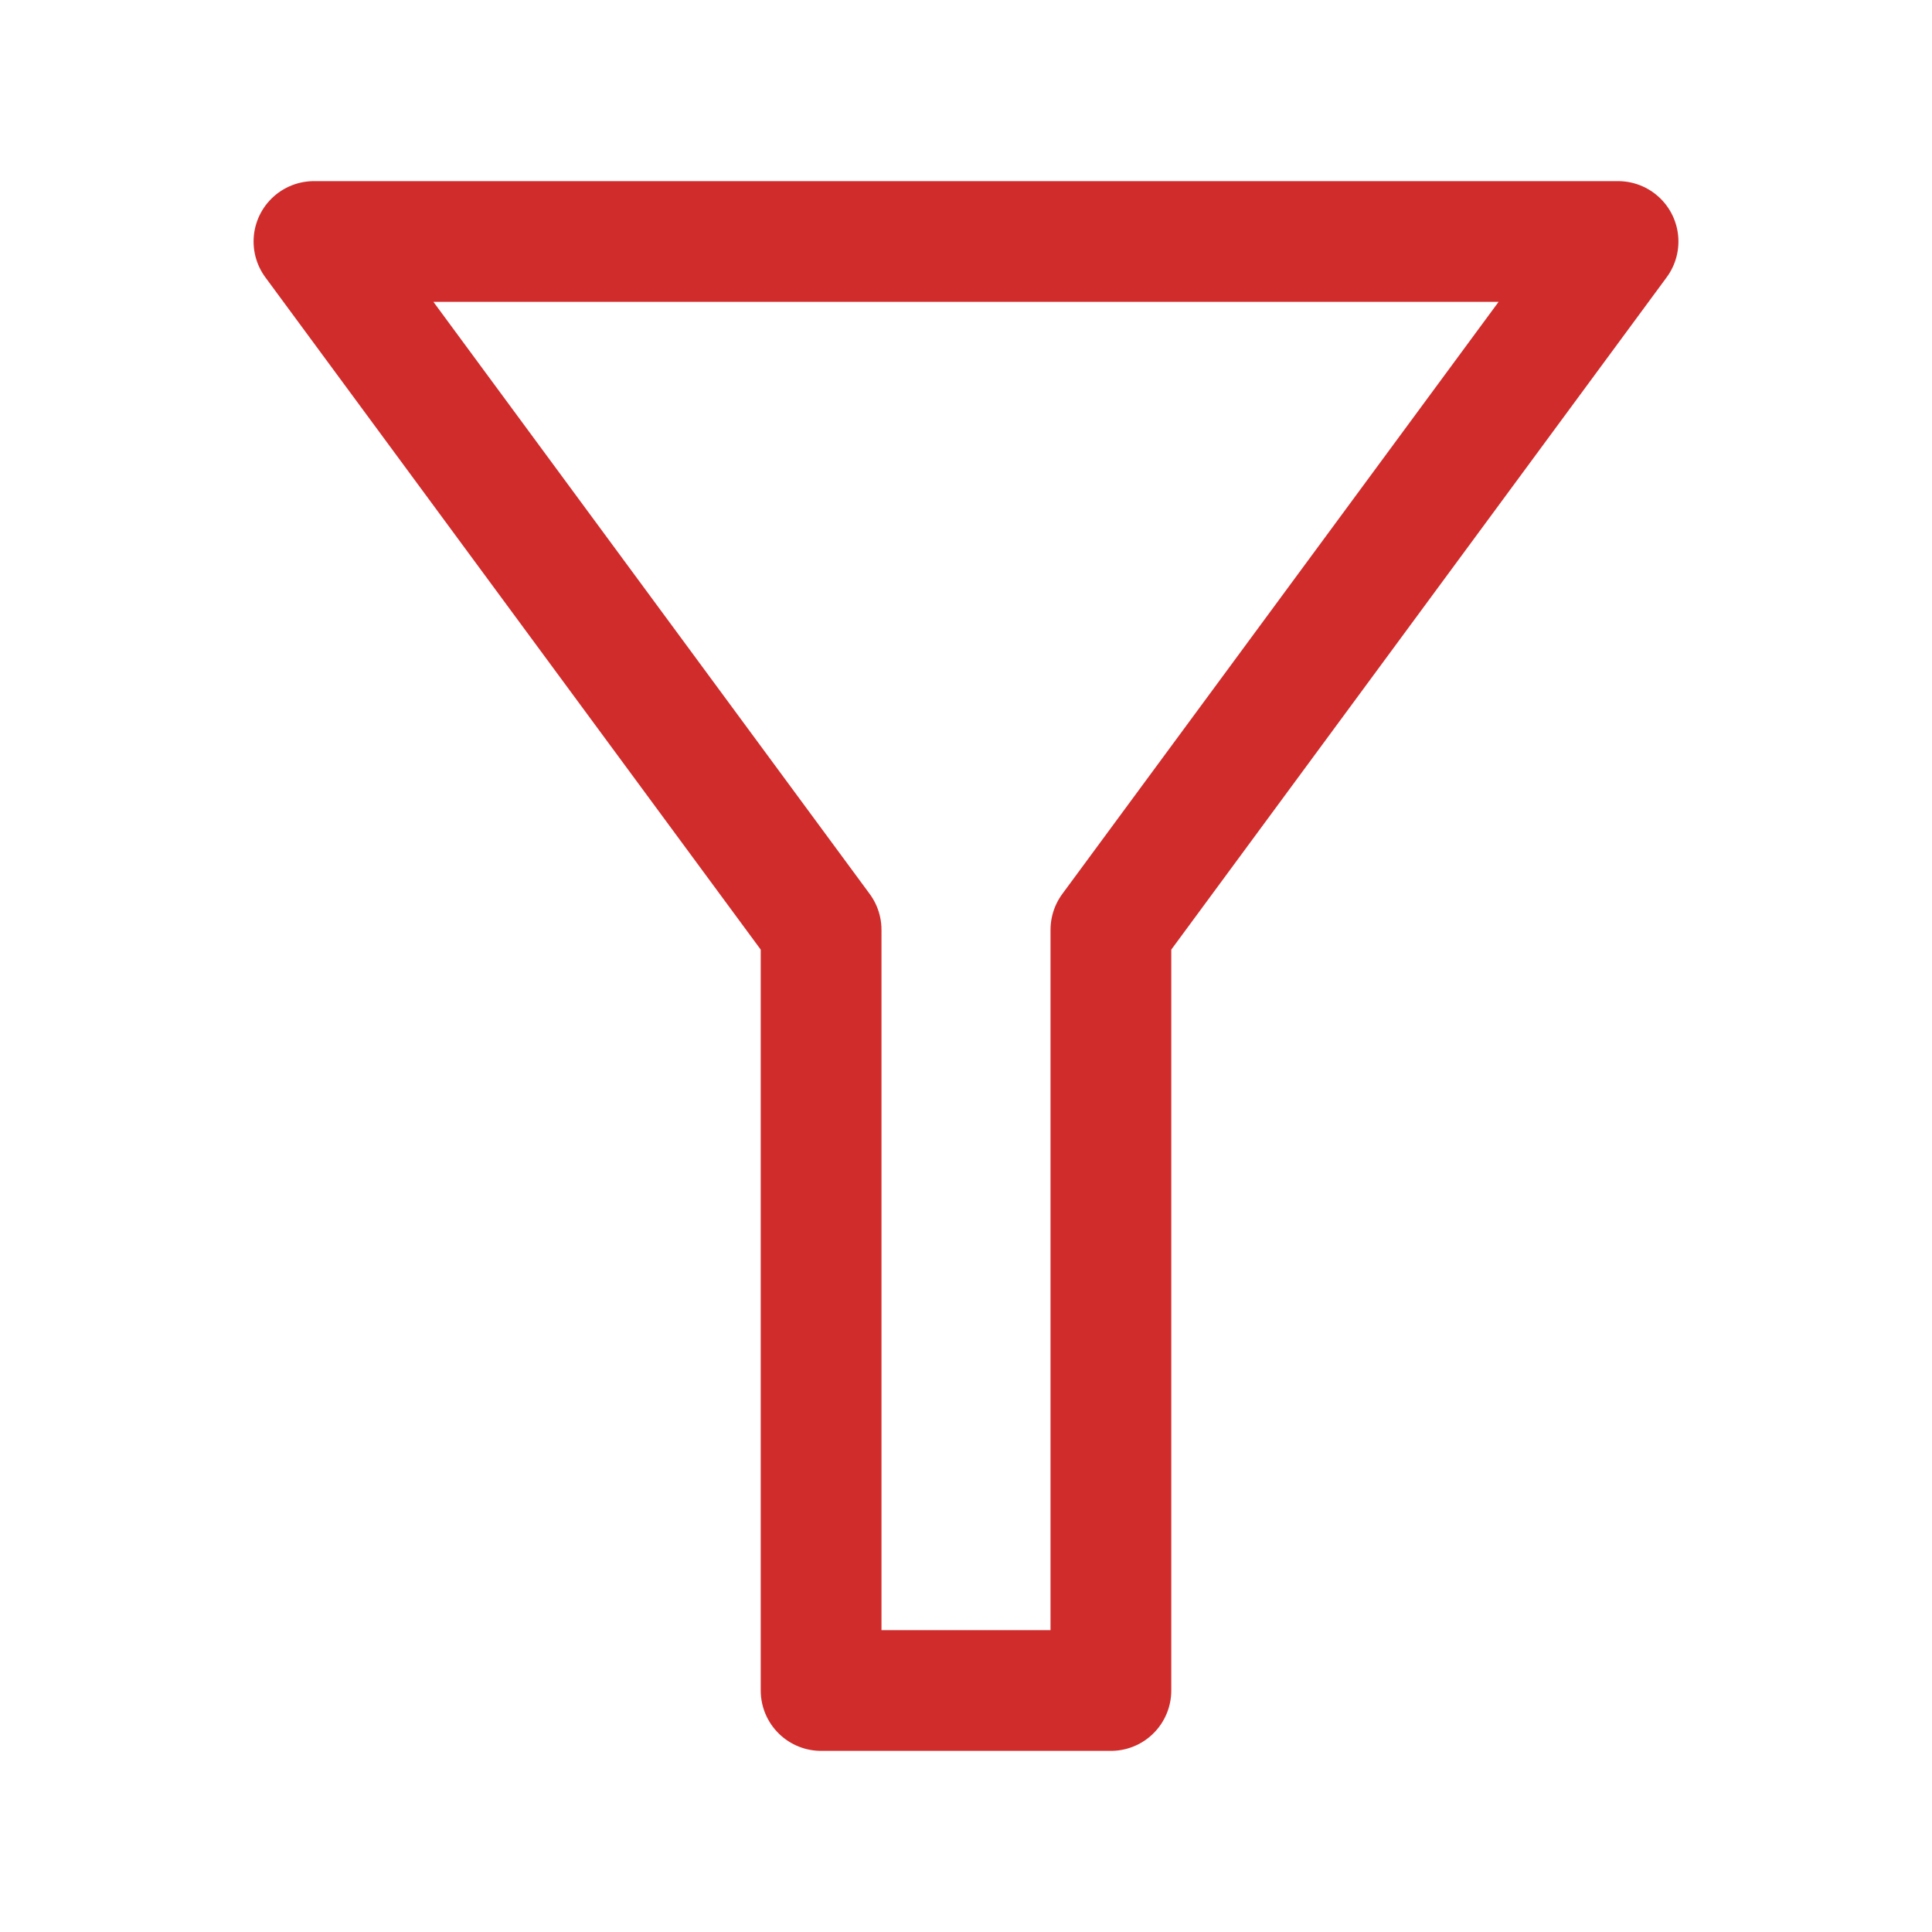
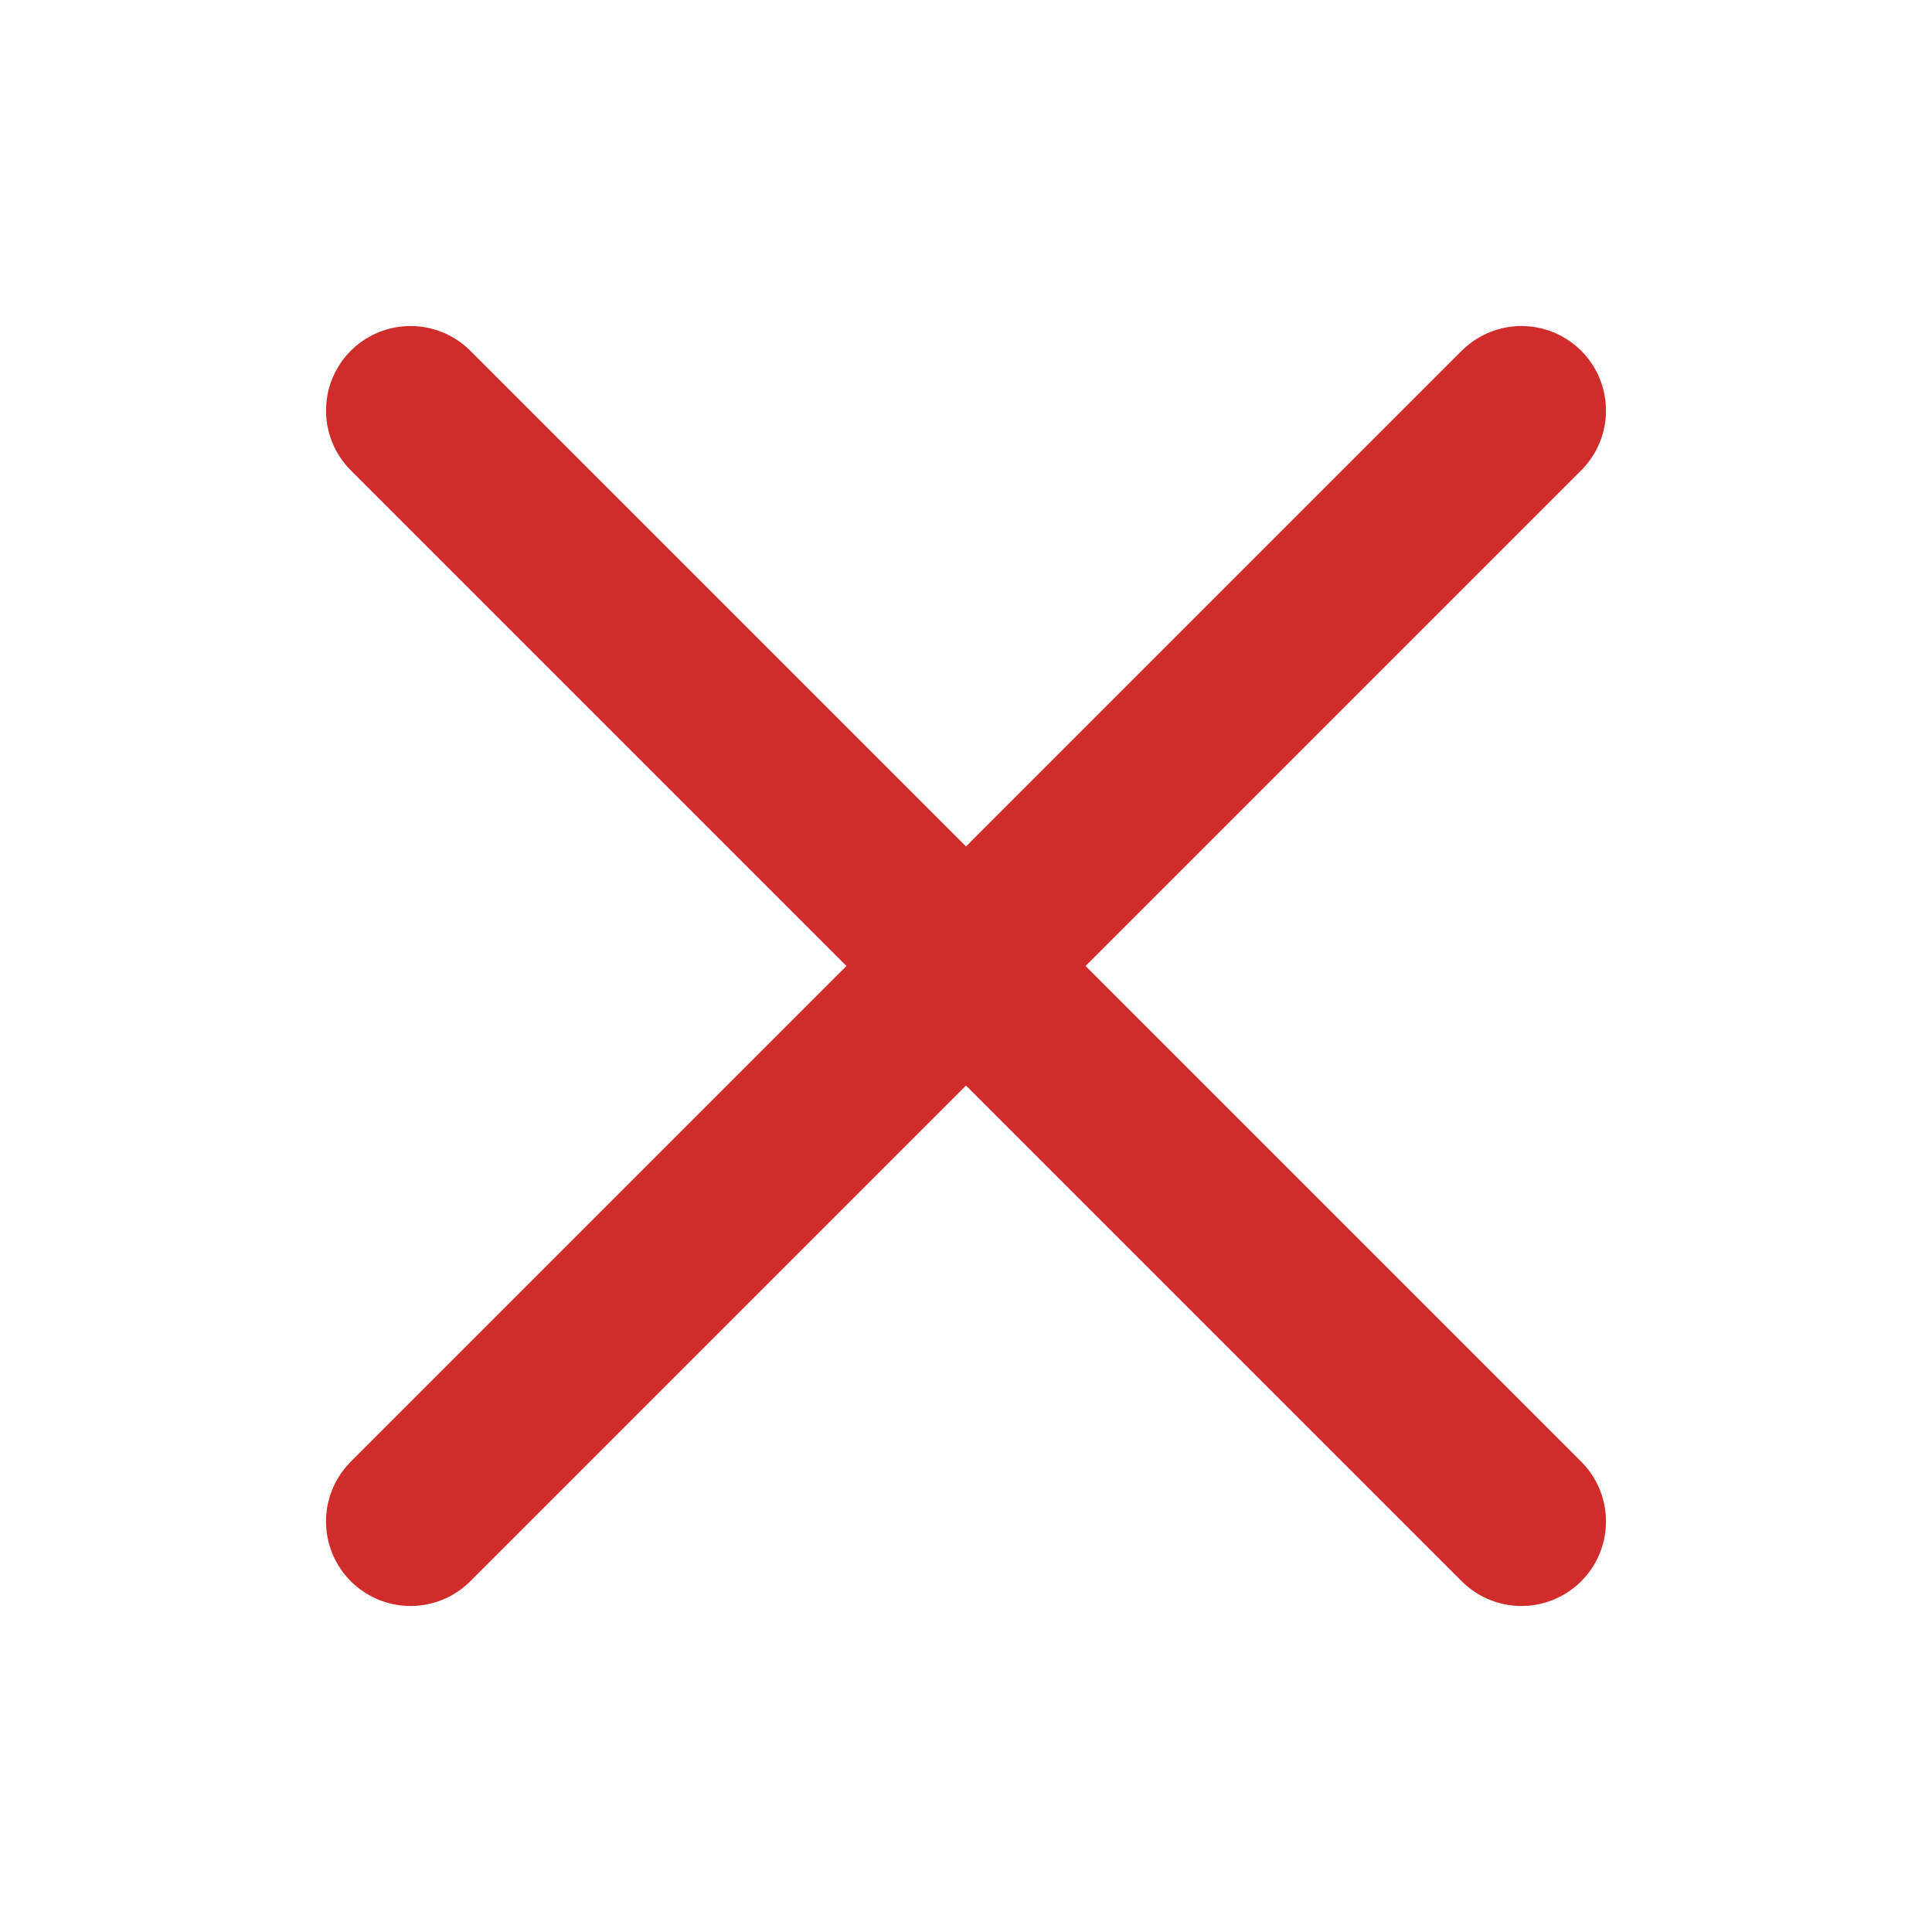
<svg xmlns="http://www.w3.org/2000/svg" version="1.1" id="Ebene_1" x="0px" y="0px" width="16px" height="16px" viewBox="0 0 16 16" style="enable-background:new 0 0 16 16;" xml:space="preserve">
  <style type="text/css">
- 	.st0{fill:none;stroke:#D12C2C;stroke-linecap:round;stroke-linejoin:round;stroke-miterlimit:10;}
+ 	.st0{fill:none;stroke:#D12C2C;stroke-width:1.4;stroke-linecap:round;stroke-linejoin:round;stroke-miterlimit:10;}
</style>
-   <path class="st0" d="M13.4,2H2.6l4.2,5.7V14h2.4V7.7L13.4,2z" />
+   <g>
+     <line class="st0" x1="12.6" y1="3.4" x2="3.4" y2="12.6" />
+     <line class="st0" x1="3.4" y1="3.4" x2="12.6" y2="12.6" />
+   </g>
</svg>
